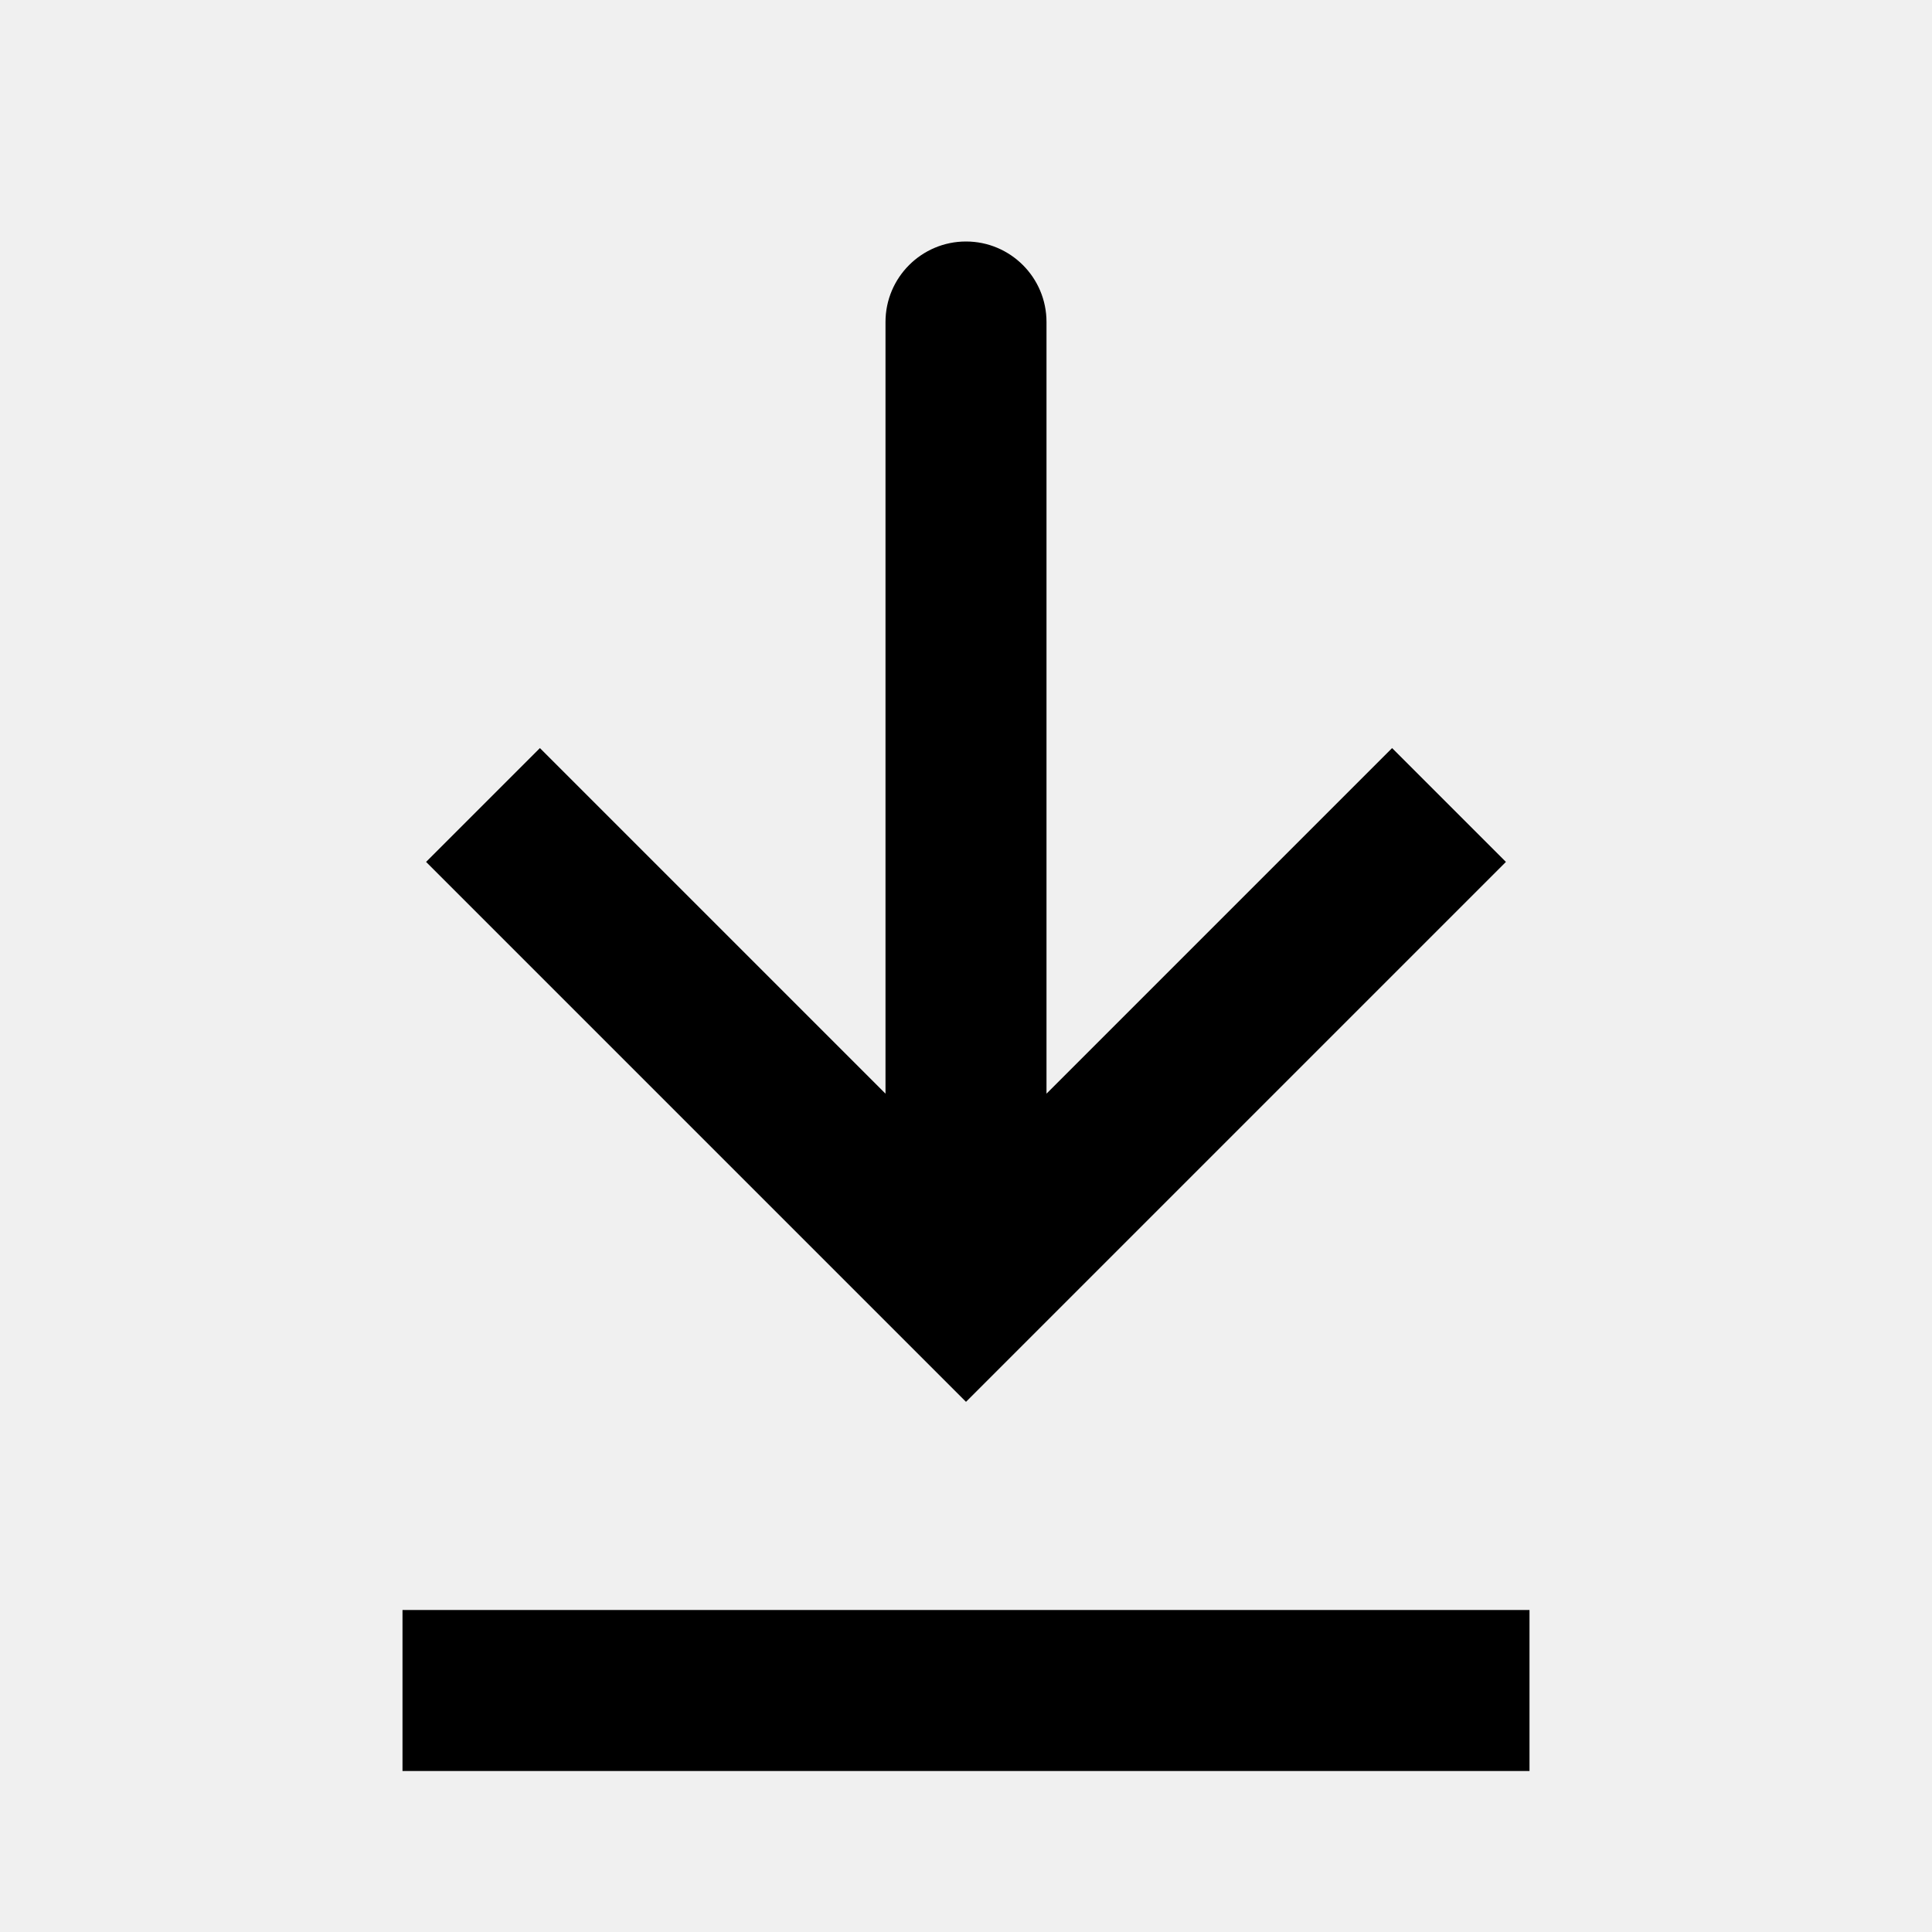
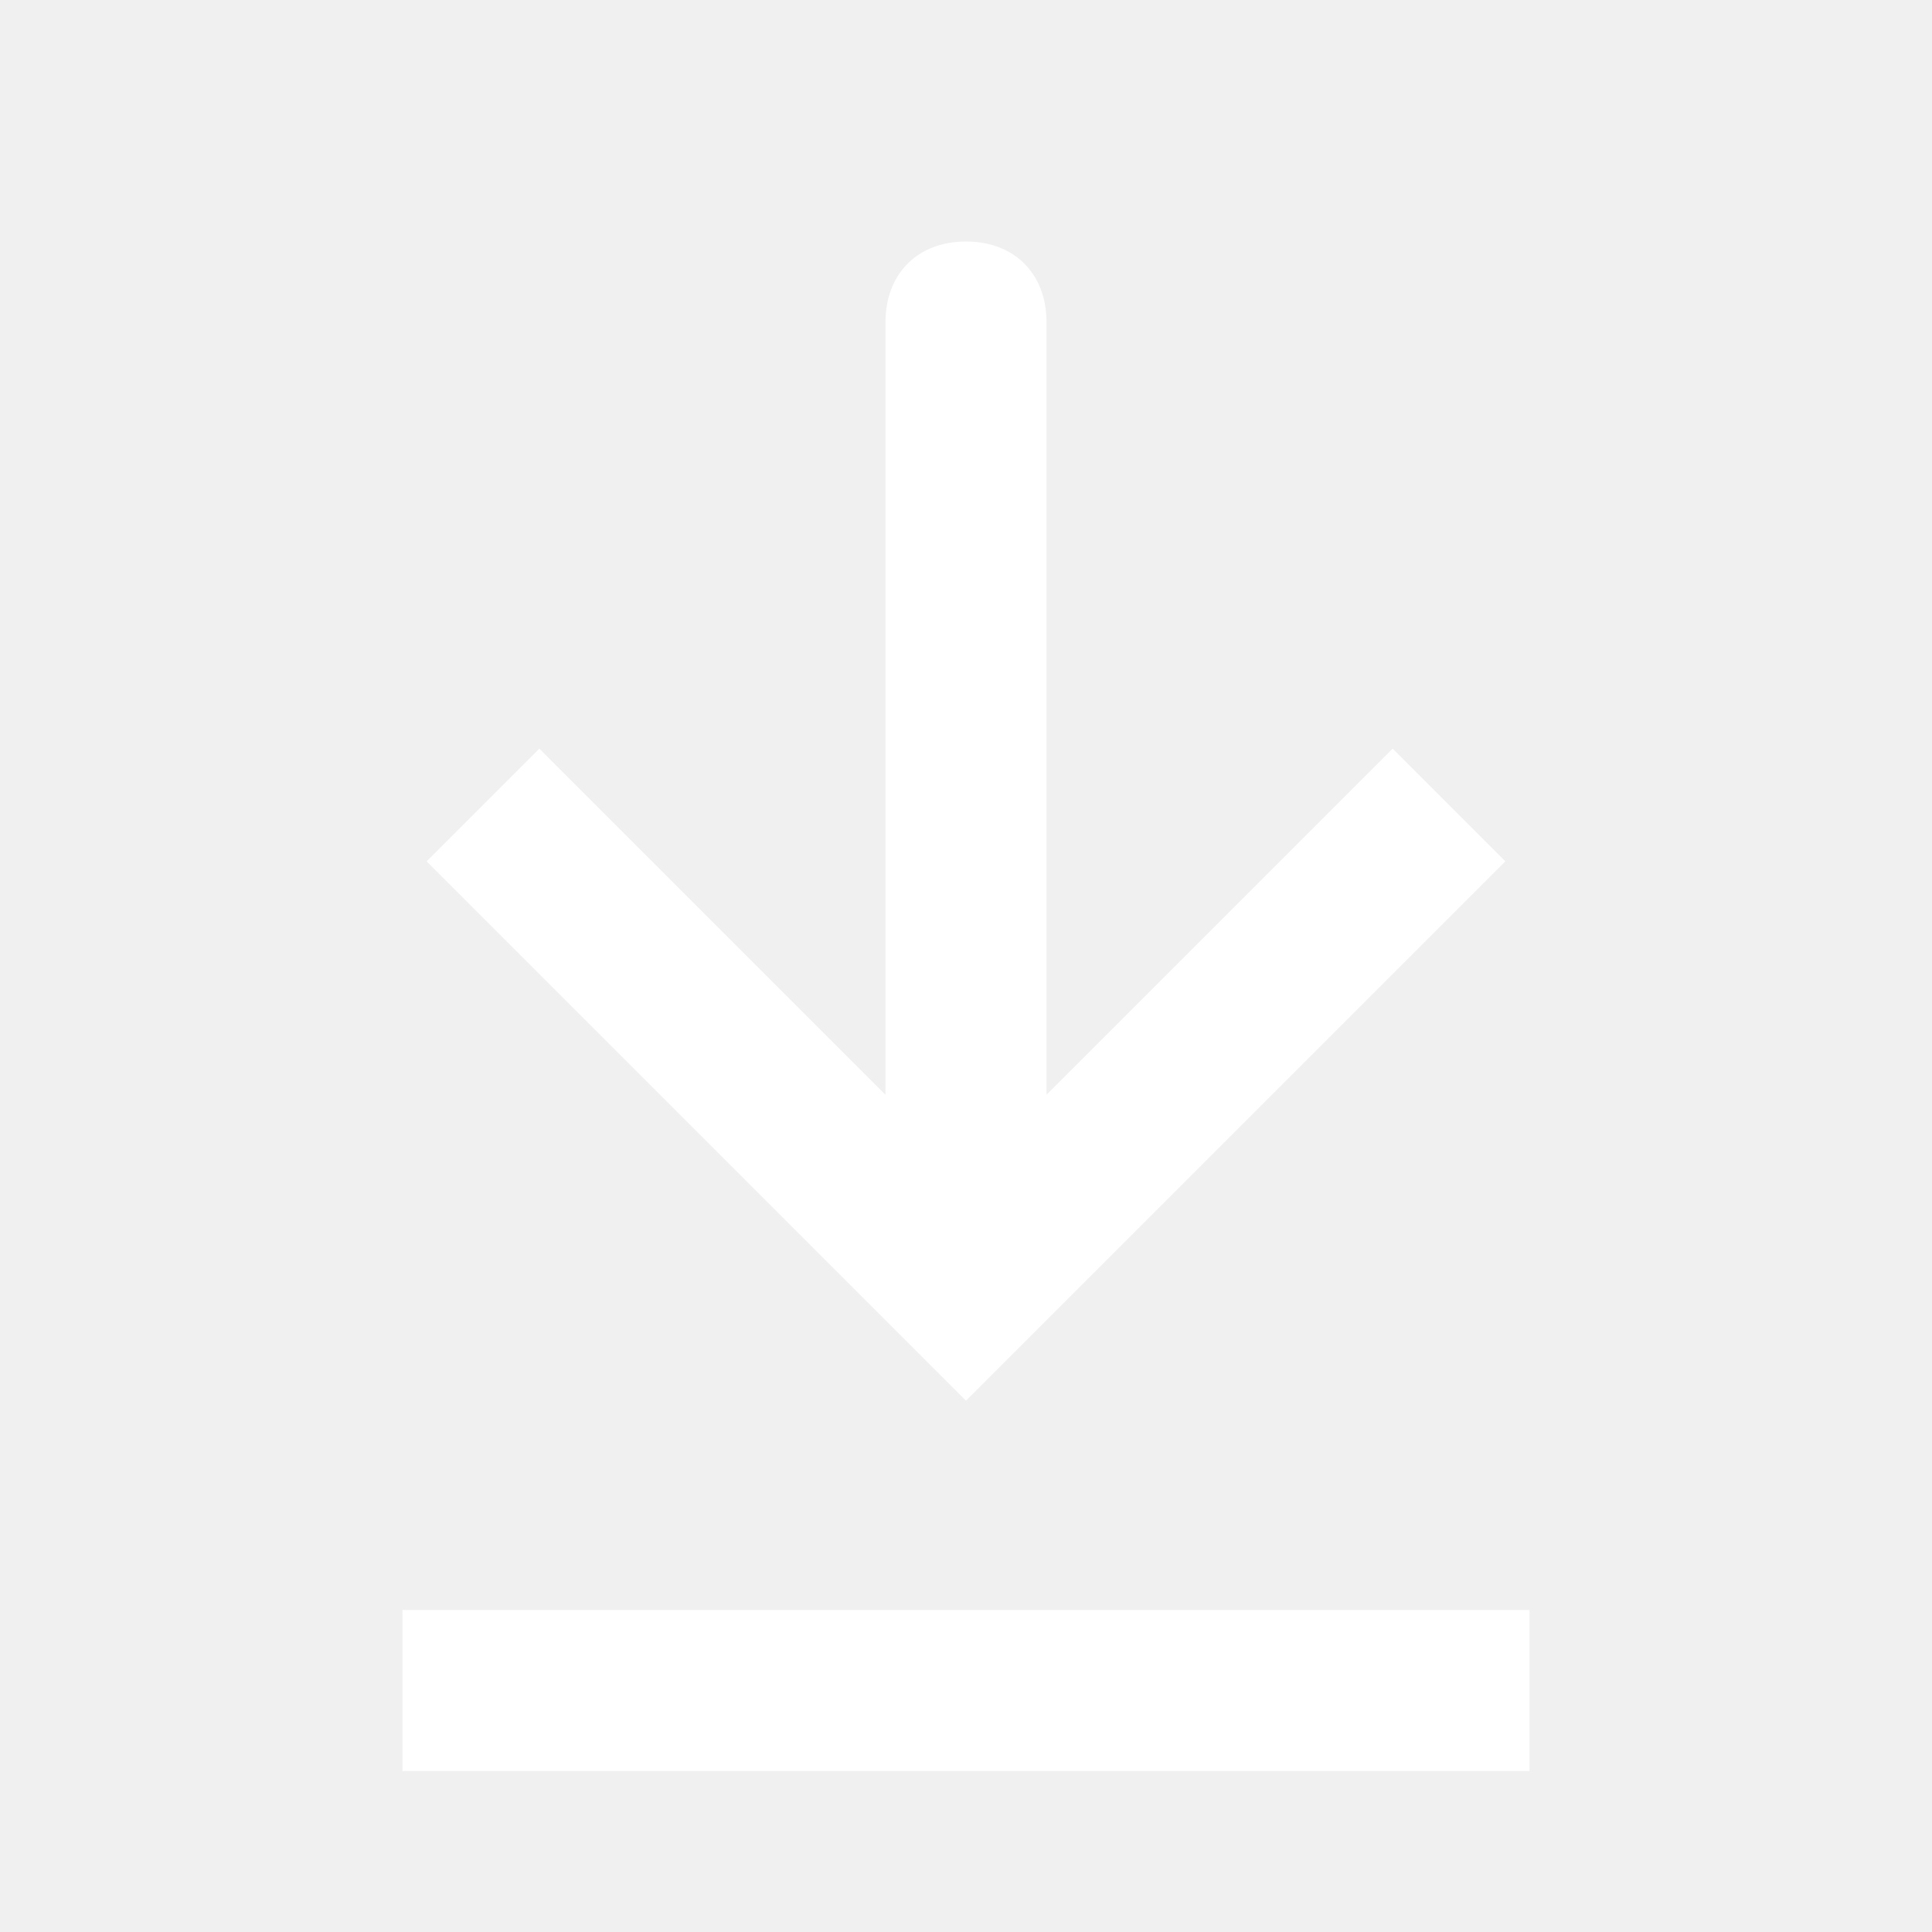
- <svg xmlns="http://www.w3.org/2000/svg" width="24" height="24" viewBox="0 0 24 24" fill="none">
-   <path d="M12 16L11.293 16.707L12 17.414L12.707 16.707L12 16ZM13 4C13 3.448 12.552 3 12 3C11.448 3 11 3.448 11 4L13 4ZM5.293 10.707L11.293 16.707L12.707 15.293L6.707 9.293L5.293 10.707ZM12.707 16.707L18.707 10.707L17.293 9.293L11.293 15.293L12.707 16.707ZM13 16L13 4L11 4L11 16L13 16Z" fill="black" />
-   <path d="M5 21L19 21" stroke="black" stroke-width="2" />
+ <svg xmlns="http://www.w3.org/2000/svg" version="1.1" id="Calque_1" x="0px" y="0px" viewBox="0 0 24 24" style="enable-background:new 0 0 24 24;" xml:space="preserve">
+   <style type="text/css">
+ 	.st0{fill:#FFFFFF;}
+ 	.st1{fill:none;stroke:#FFFFFF;stroke-width:2;}
+ </style>
+   <path class="st0" d="M12,16l-0.7,0.7l0.7,0.7l0.7-0.7L12,16z M13,4c0-0.6-0.4-1-1-1s-1,0.4-1,1H13z M5.3,10.7l6,6l1.4-1.4l-6-6  L5.3,10.7z M12.7,16.7l6-6l-1.4-1.4l-6,6L12.7,16.7z M13,16V4h-2v12H13z" />
+   <path class="st1" d="M5,21h14" />
</svg>
